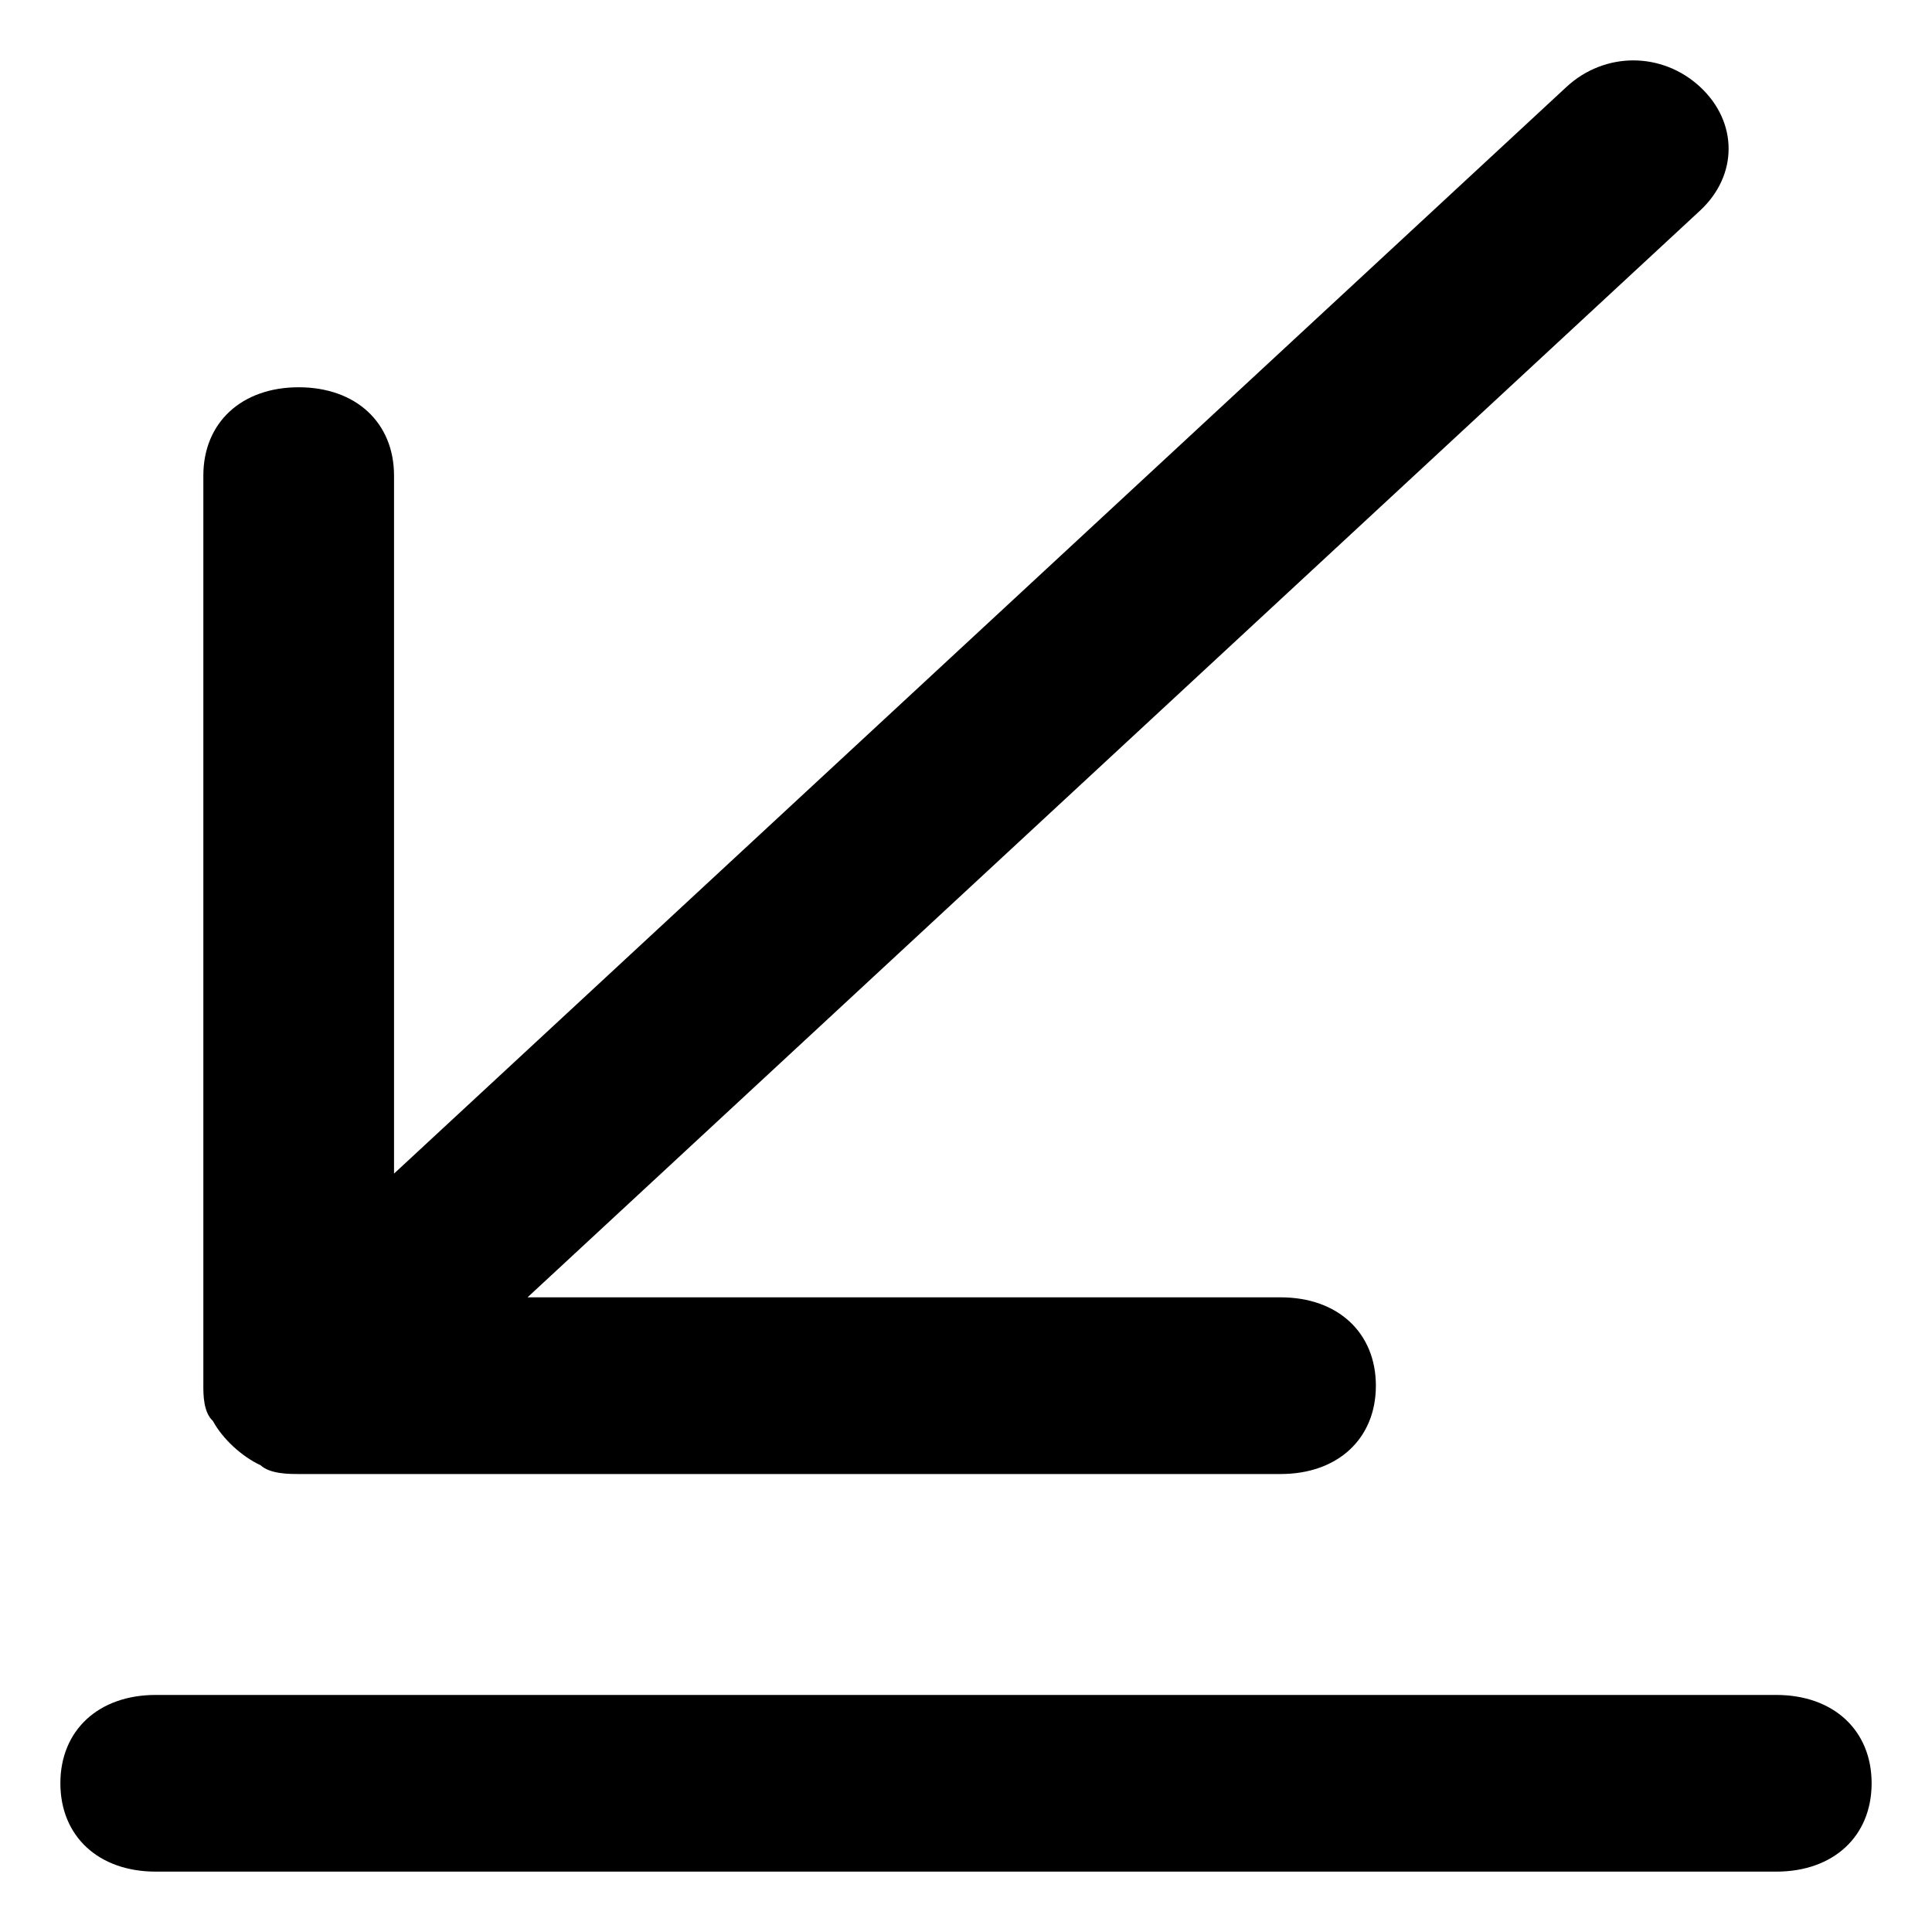
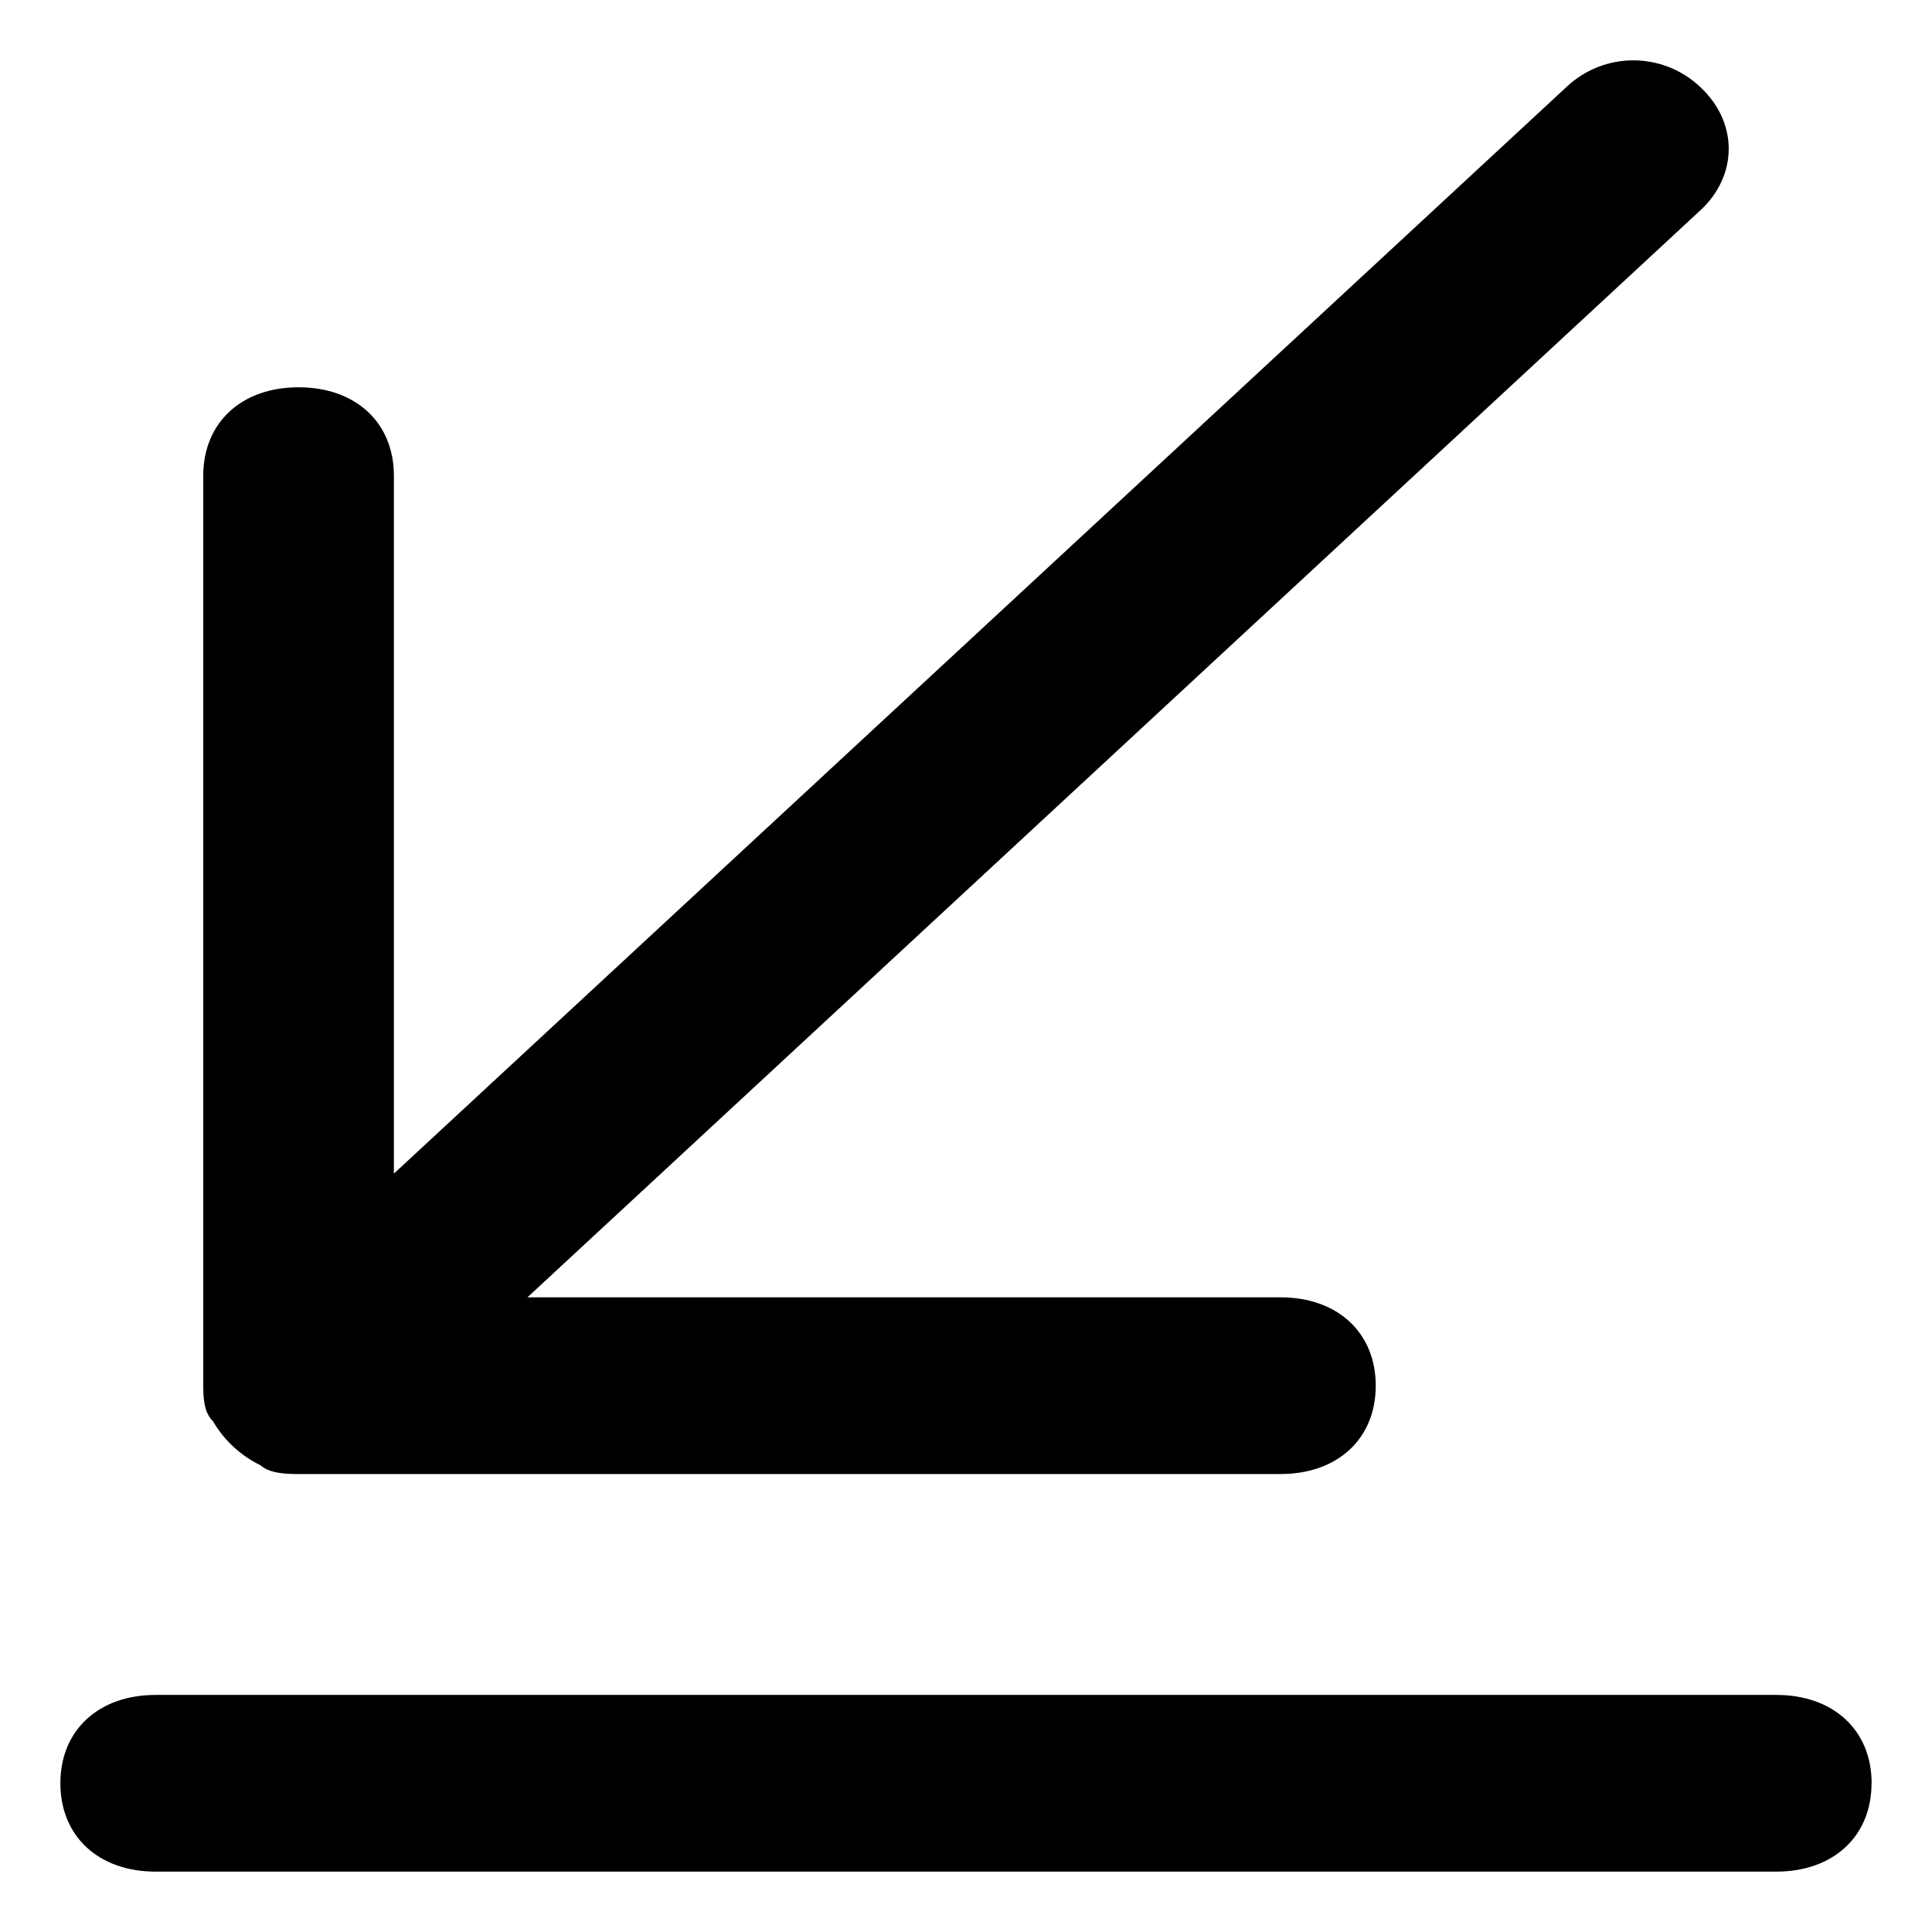
- <svg xmlns="http://www.w3.org/2000/svg" width="20" height="20" viewBox="0 0 20 20" fill="none">
-   <path d="M17.599 2.18L5.461 13.43H13.257C13.849 13.43 14.243 13.796 14.243 14.345C14.243 14.893 13.849 15.259 13.257 15.259H3.092C2.993 15.259 2.796 15.259 2.697 15.168C2.5 15.076 2.303 14.893 2.204 14.71C2.105 14.619 2.105 14.436 2.105 14.345V4.924C2.105 4.375 2.5 4.009 3.092 4.009C3.684 4.009 4.079 4.375 4.079 4.924V12.149L16.217 0.899C16.612 0.534 17.204 0.534 17.599 0.899C17.993 1.265 17.993 1.814 17.599 2.18ZM19.375 18.46C19.375 17.912 18.98 17.546 18.388 17.546H1.612C1.02 17.546 0.625 17.912 0.625 18.46C0.625 19.009 1.02 19.375 1.612 19.375H18.388C18.98 19.375 19.375 19.009 19.375 18.46Z" fill="currentColor" />
+ <svg xmlns="http://www.w3.org/2000/svg" width="24" height="24" viewBox="0 0 24 24" fill="none">
+   <path d="M21.119 2.616 6.552 16.116h9.355c0.71 0 1.183 0.439 1.183 1.098 0 0.658 -0.473 1.097 -1.183 1.097H3.71c-0.119 0 -0.355 0 -0.474 -0.109a1.38 1.38 0 0 1 -0.592 -0.55c-0.119 -0.109 -0.119 -0.329 -0.119 -0.439v-11.304c0 -0.659 0.474 -1.098 1.184 -1.098s1.184 0.439 1.184 1.098v8.67L19.46 1.08A1.208 1.208 0 0 1 21.12 1.08c0.473 0.439 0.473 1.098 0 1.536Zm2.131 19.536c0 -0.658 -0.474 -1.097 -1.184 -1.097H1.934c-0.71 0 -1.184 0.439 -1.184 1.097 0 0.66 0.474 1.098 1.184 1.098h20.131c0.71 0 1.184 -0.439 1.184 -1.098Z" fill="currentColor" />
</svg>
